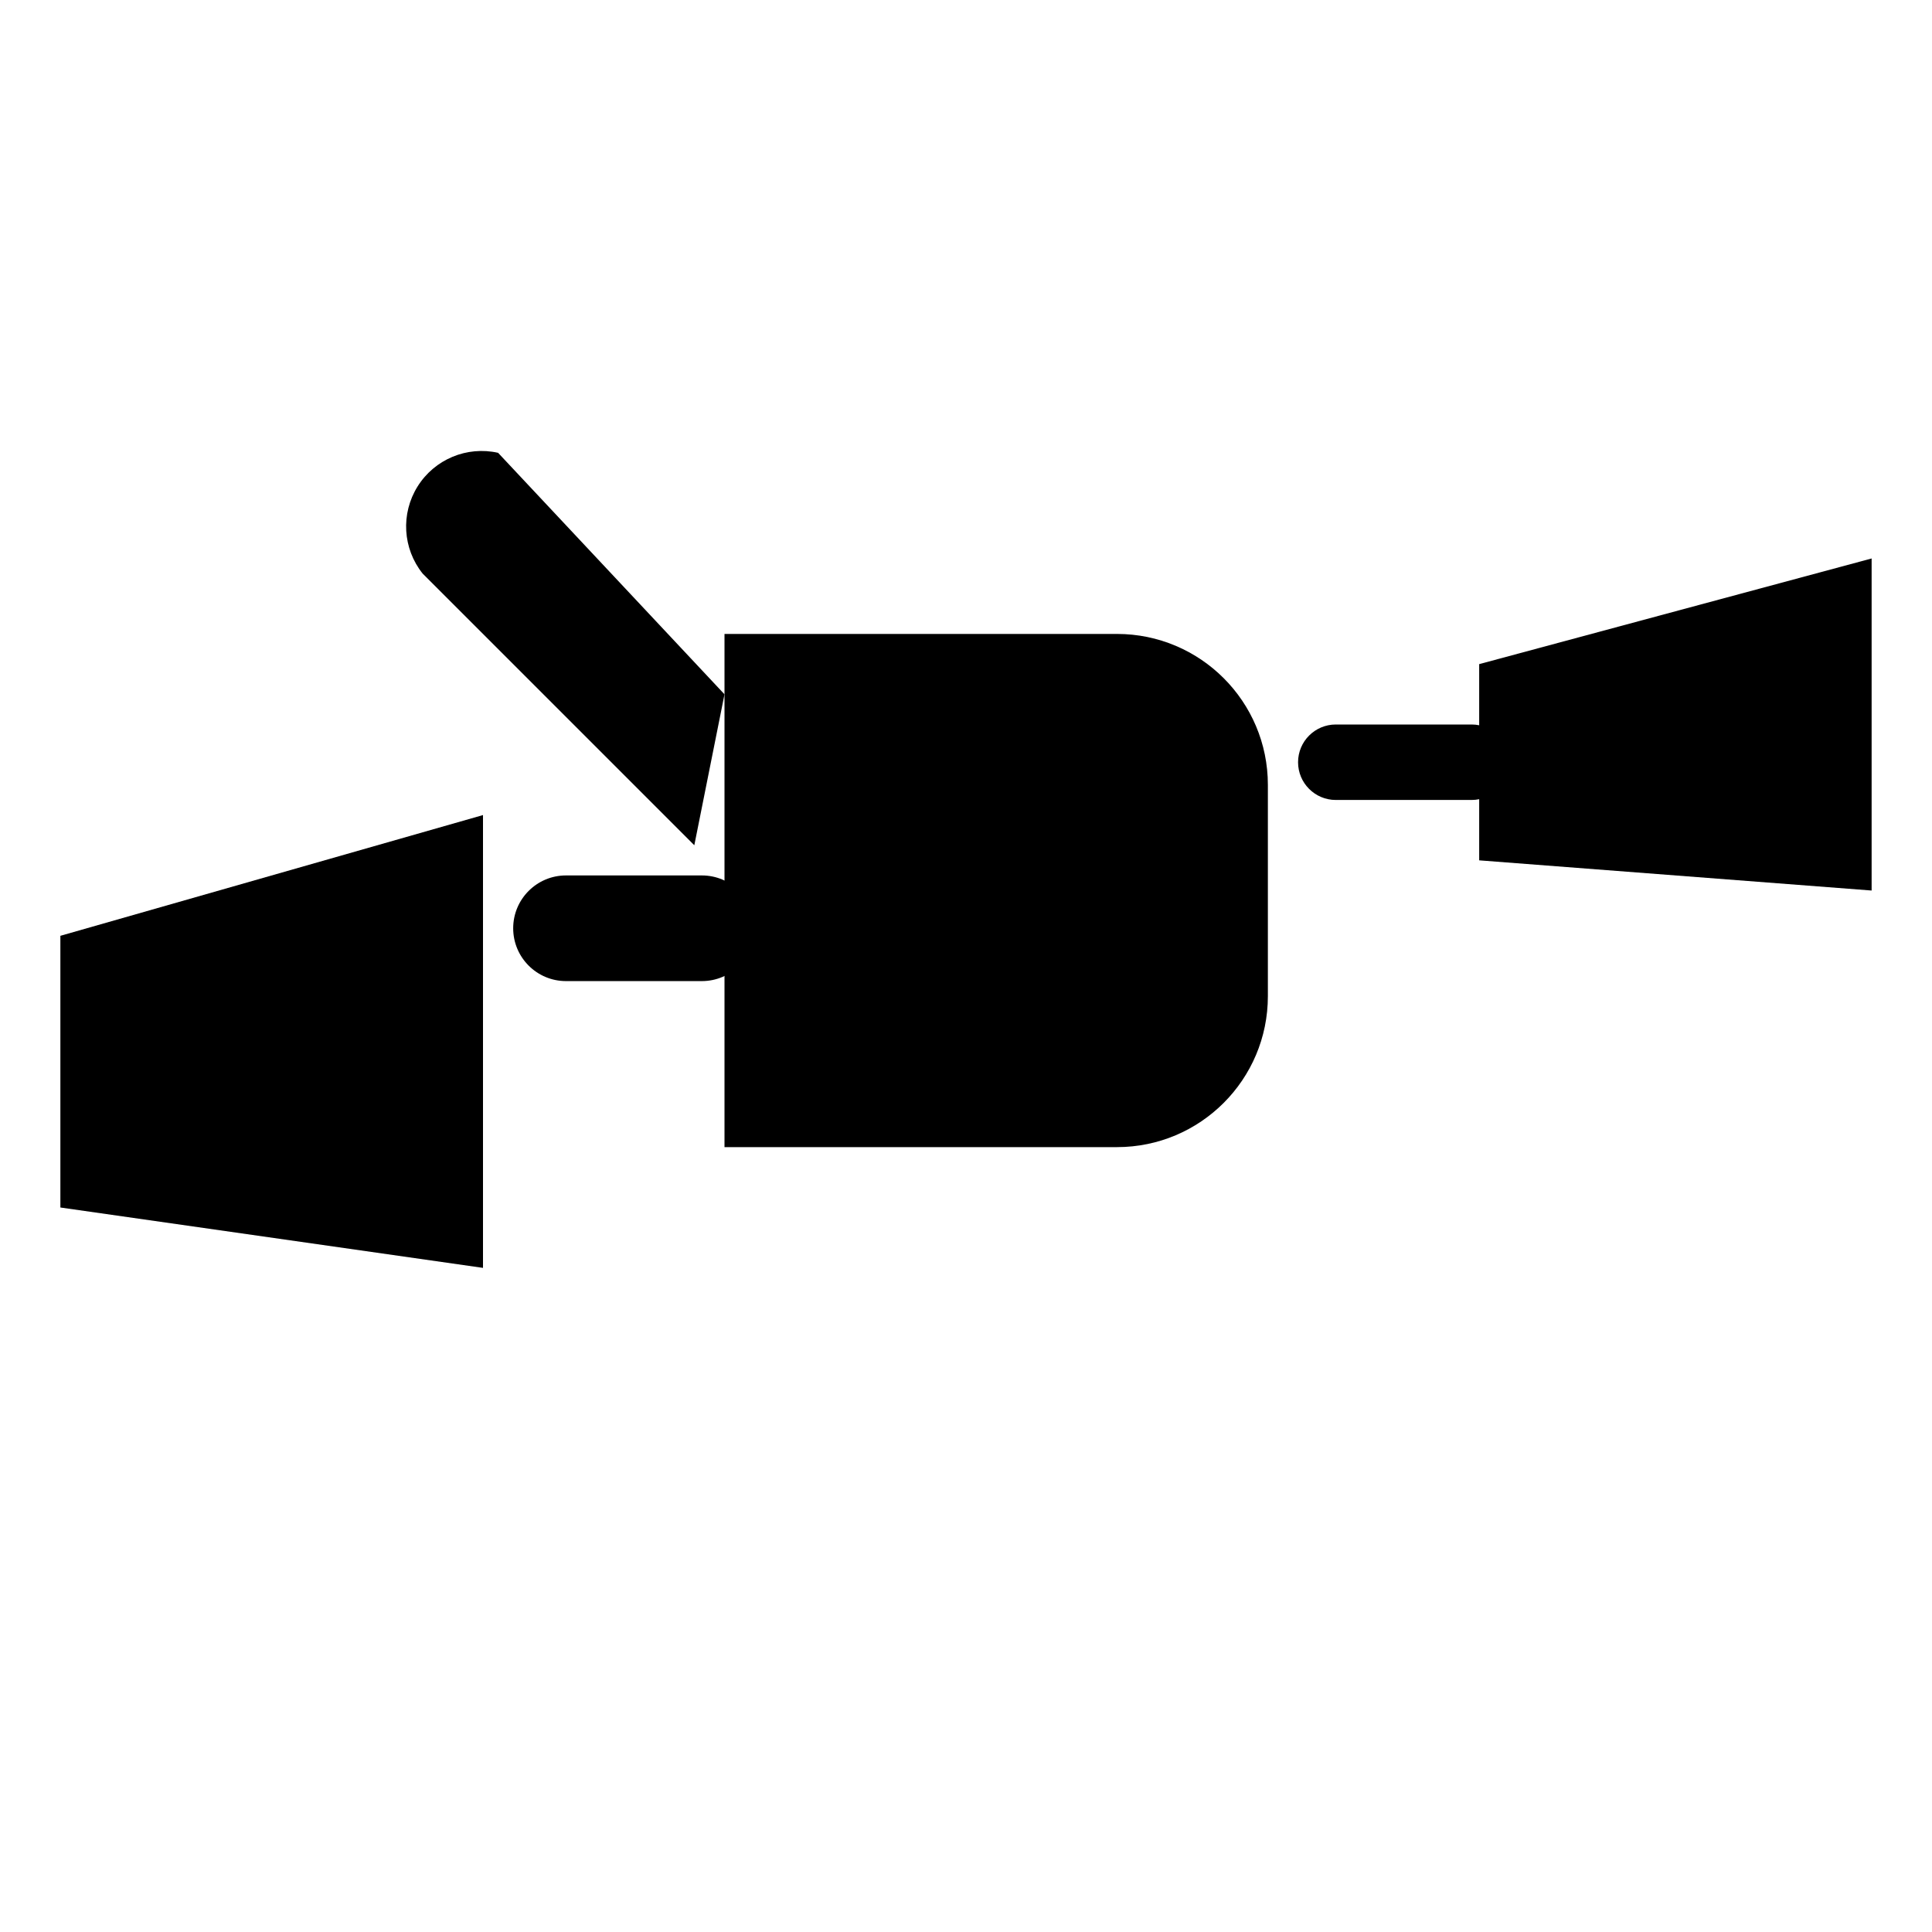
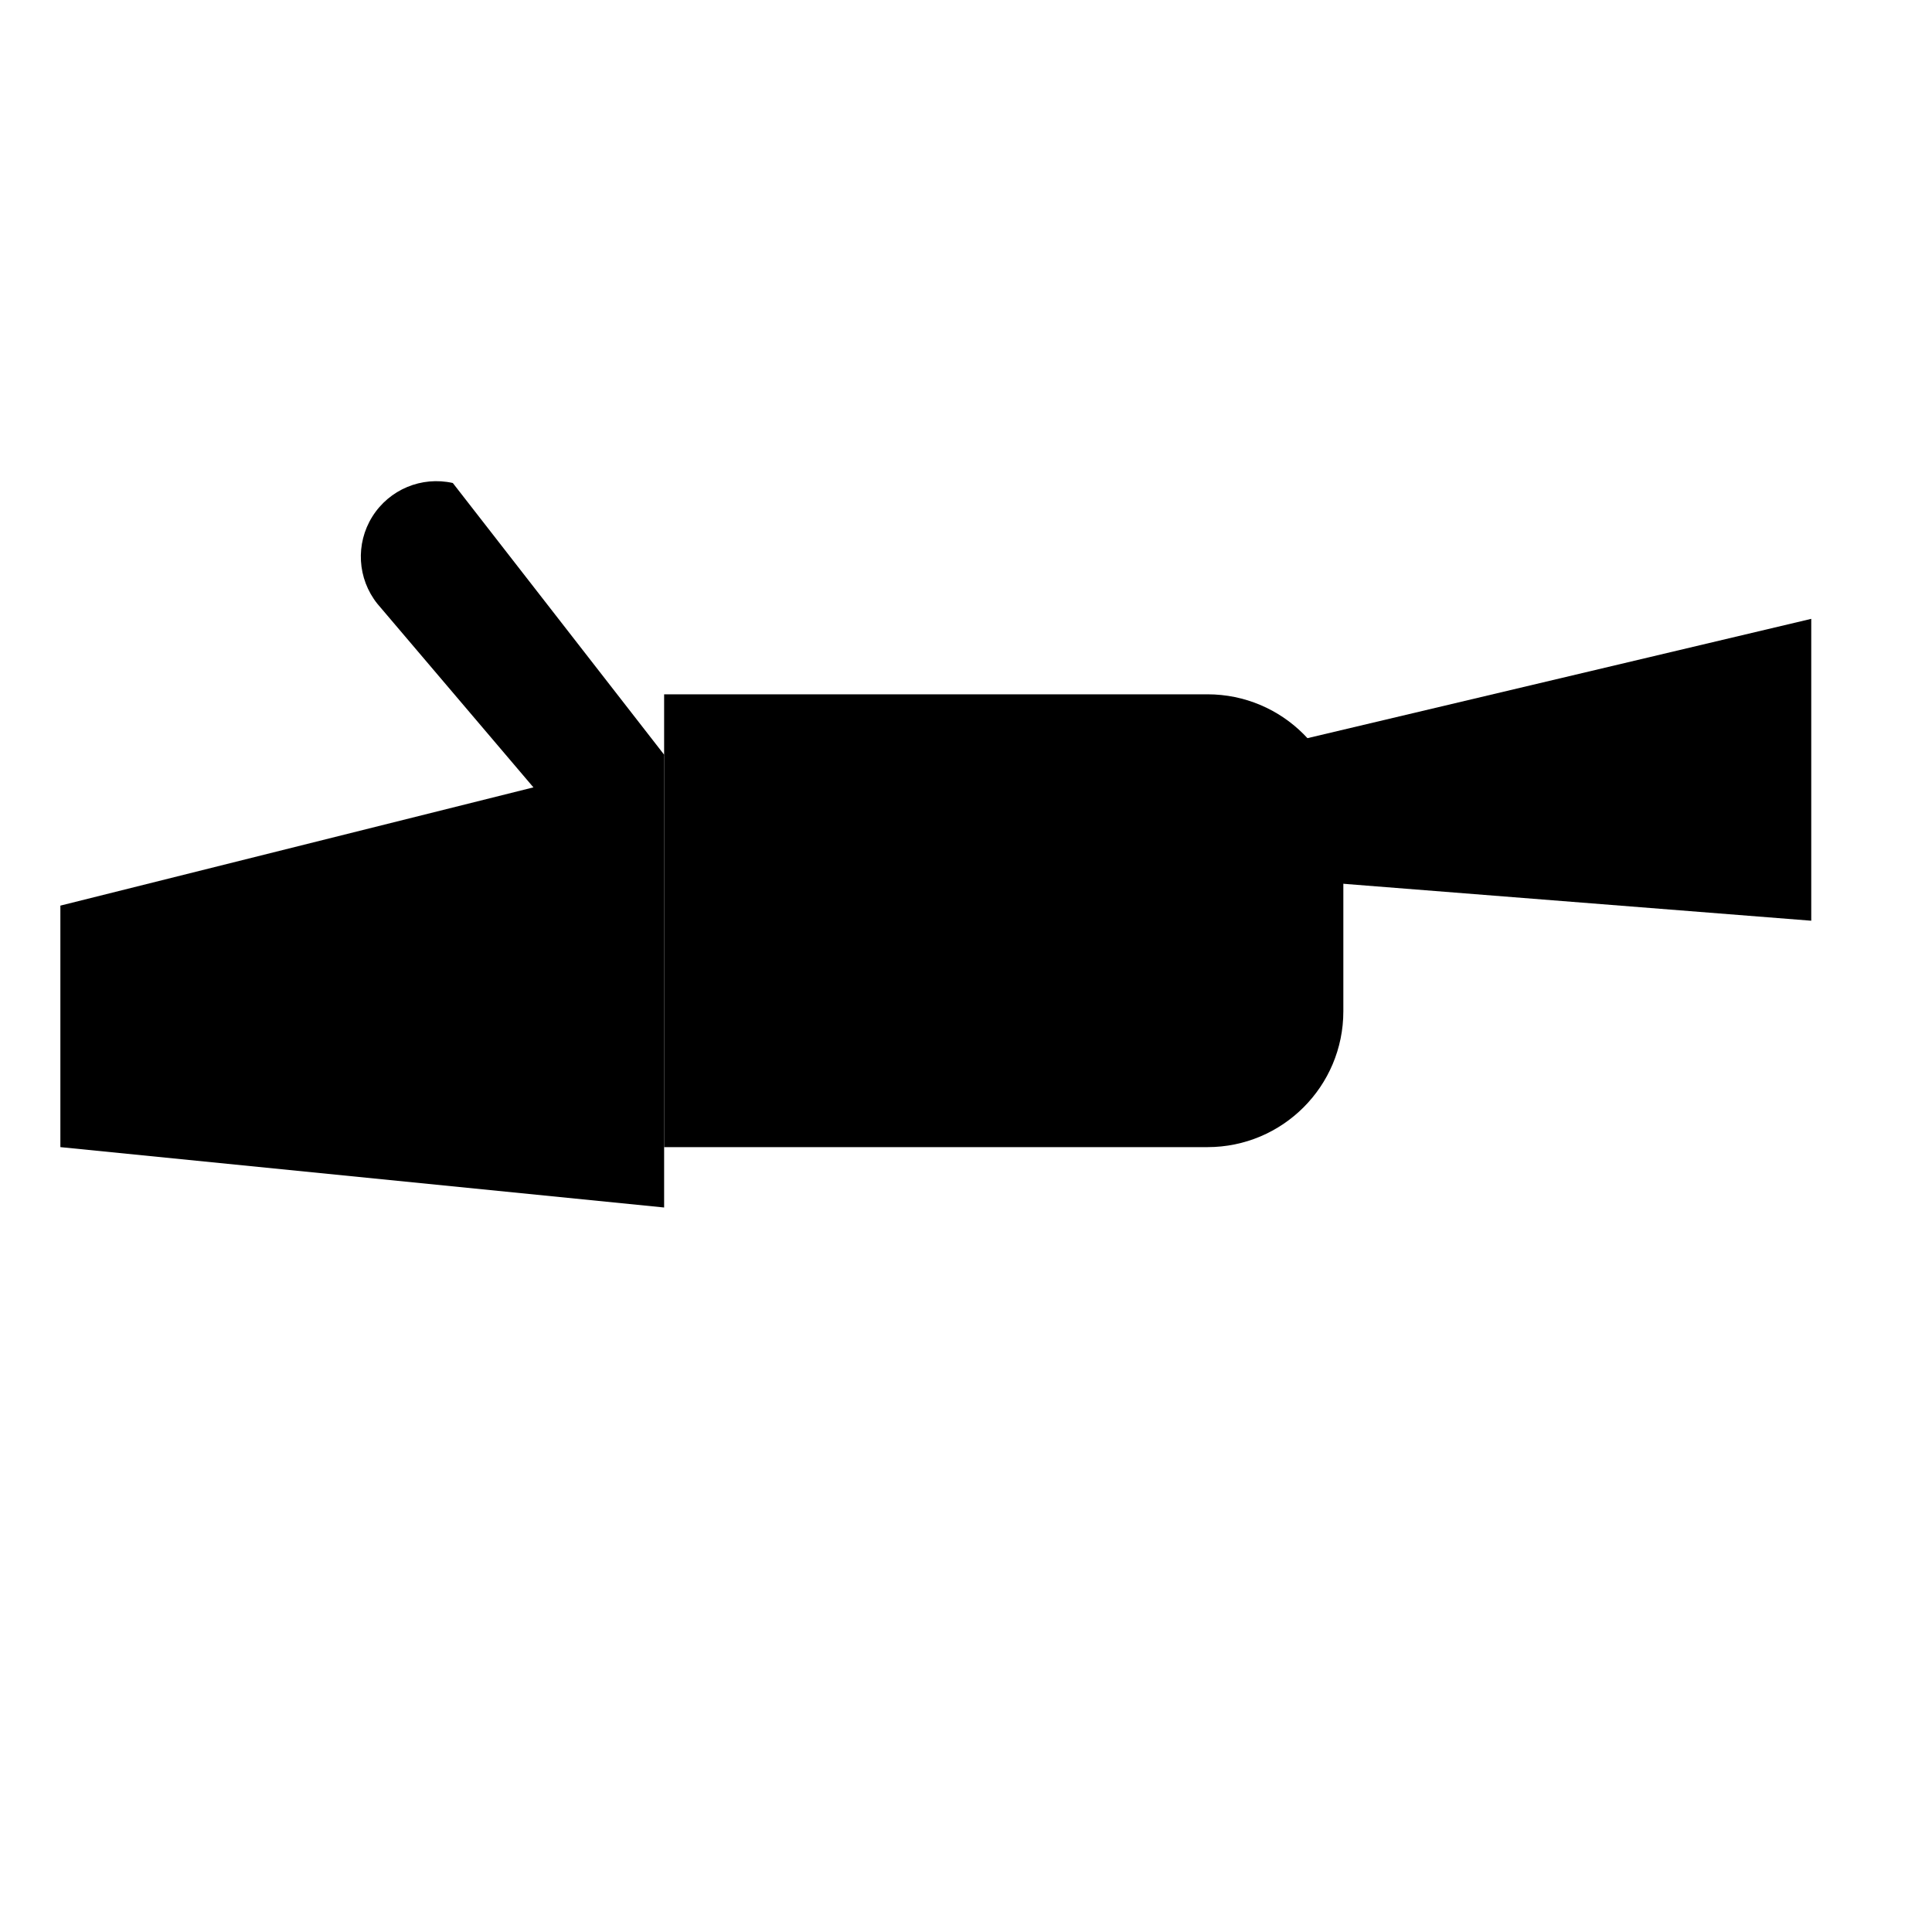
<svg xmlns="http://www.w3.org/2000/svg" viewBox="0 0 128 128" width="128" height="128" role="img" aria-label="Satel">
-   <path d="M98 44 L124 37 L124 59 L98 57 Z" />
-   <rect x="86" y="48" width="14" height="5" rx="2.5" />
-   <path d="M48 42 h26 a10 10 0 0 1 10 10 v14 a10 10 0 0 1 -10 10 h-26 z" />
-   <rect x="34" y="58" width="16" height="7" rx="3.5" />
-   <path d="M4 62 L32 54 L32 84 L4 80 Z" />
-   <path d="M48 46 L33 30 a5 5 0 0 0 -5 8 L46 56 Z" />
+   <path d="M82 50 L120 41 L120 61 L82 58 Z" />
+   <path d="M44 46 h36 a9 9 0 0 1 9 9 v12 a9 9 0 0 1 -9 9 h-36 z" />
+   <path d="M4 60 L44 50 L44 80 L4 76 Z" />
+   <path d="M44 50 L30 32 a5 5 0 0 0 -5 8 L42 60 Z" />
</svg>
